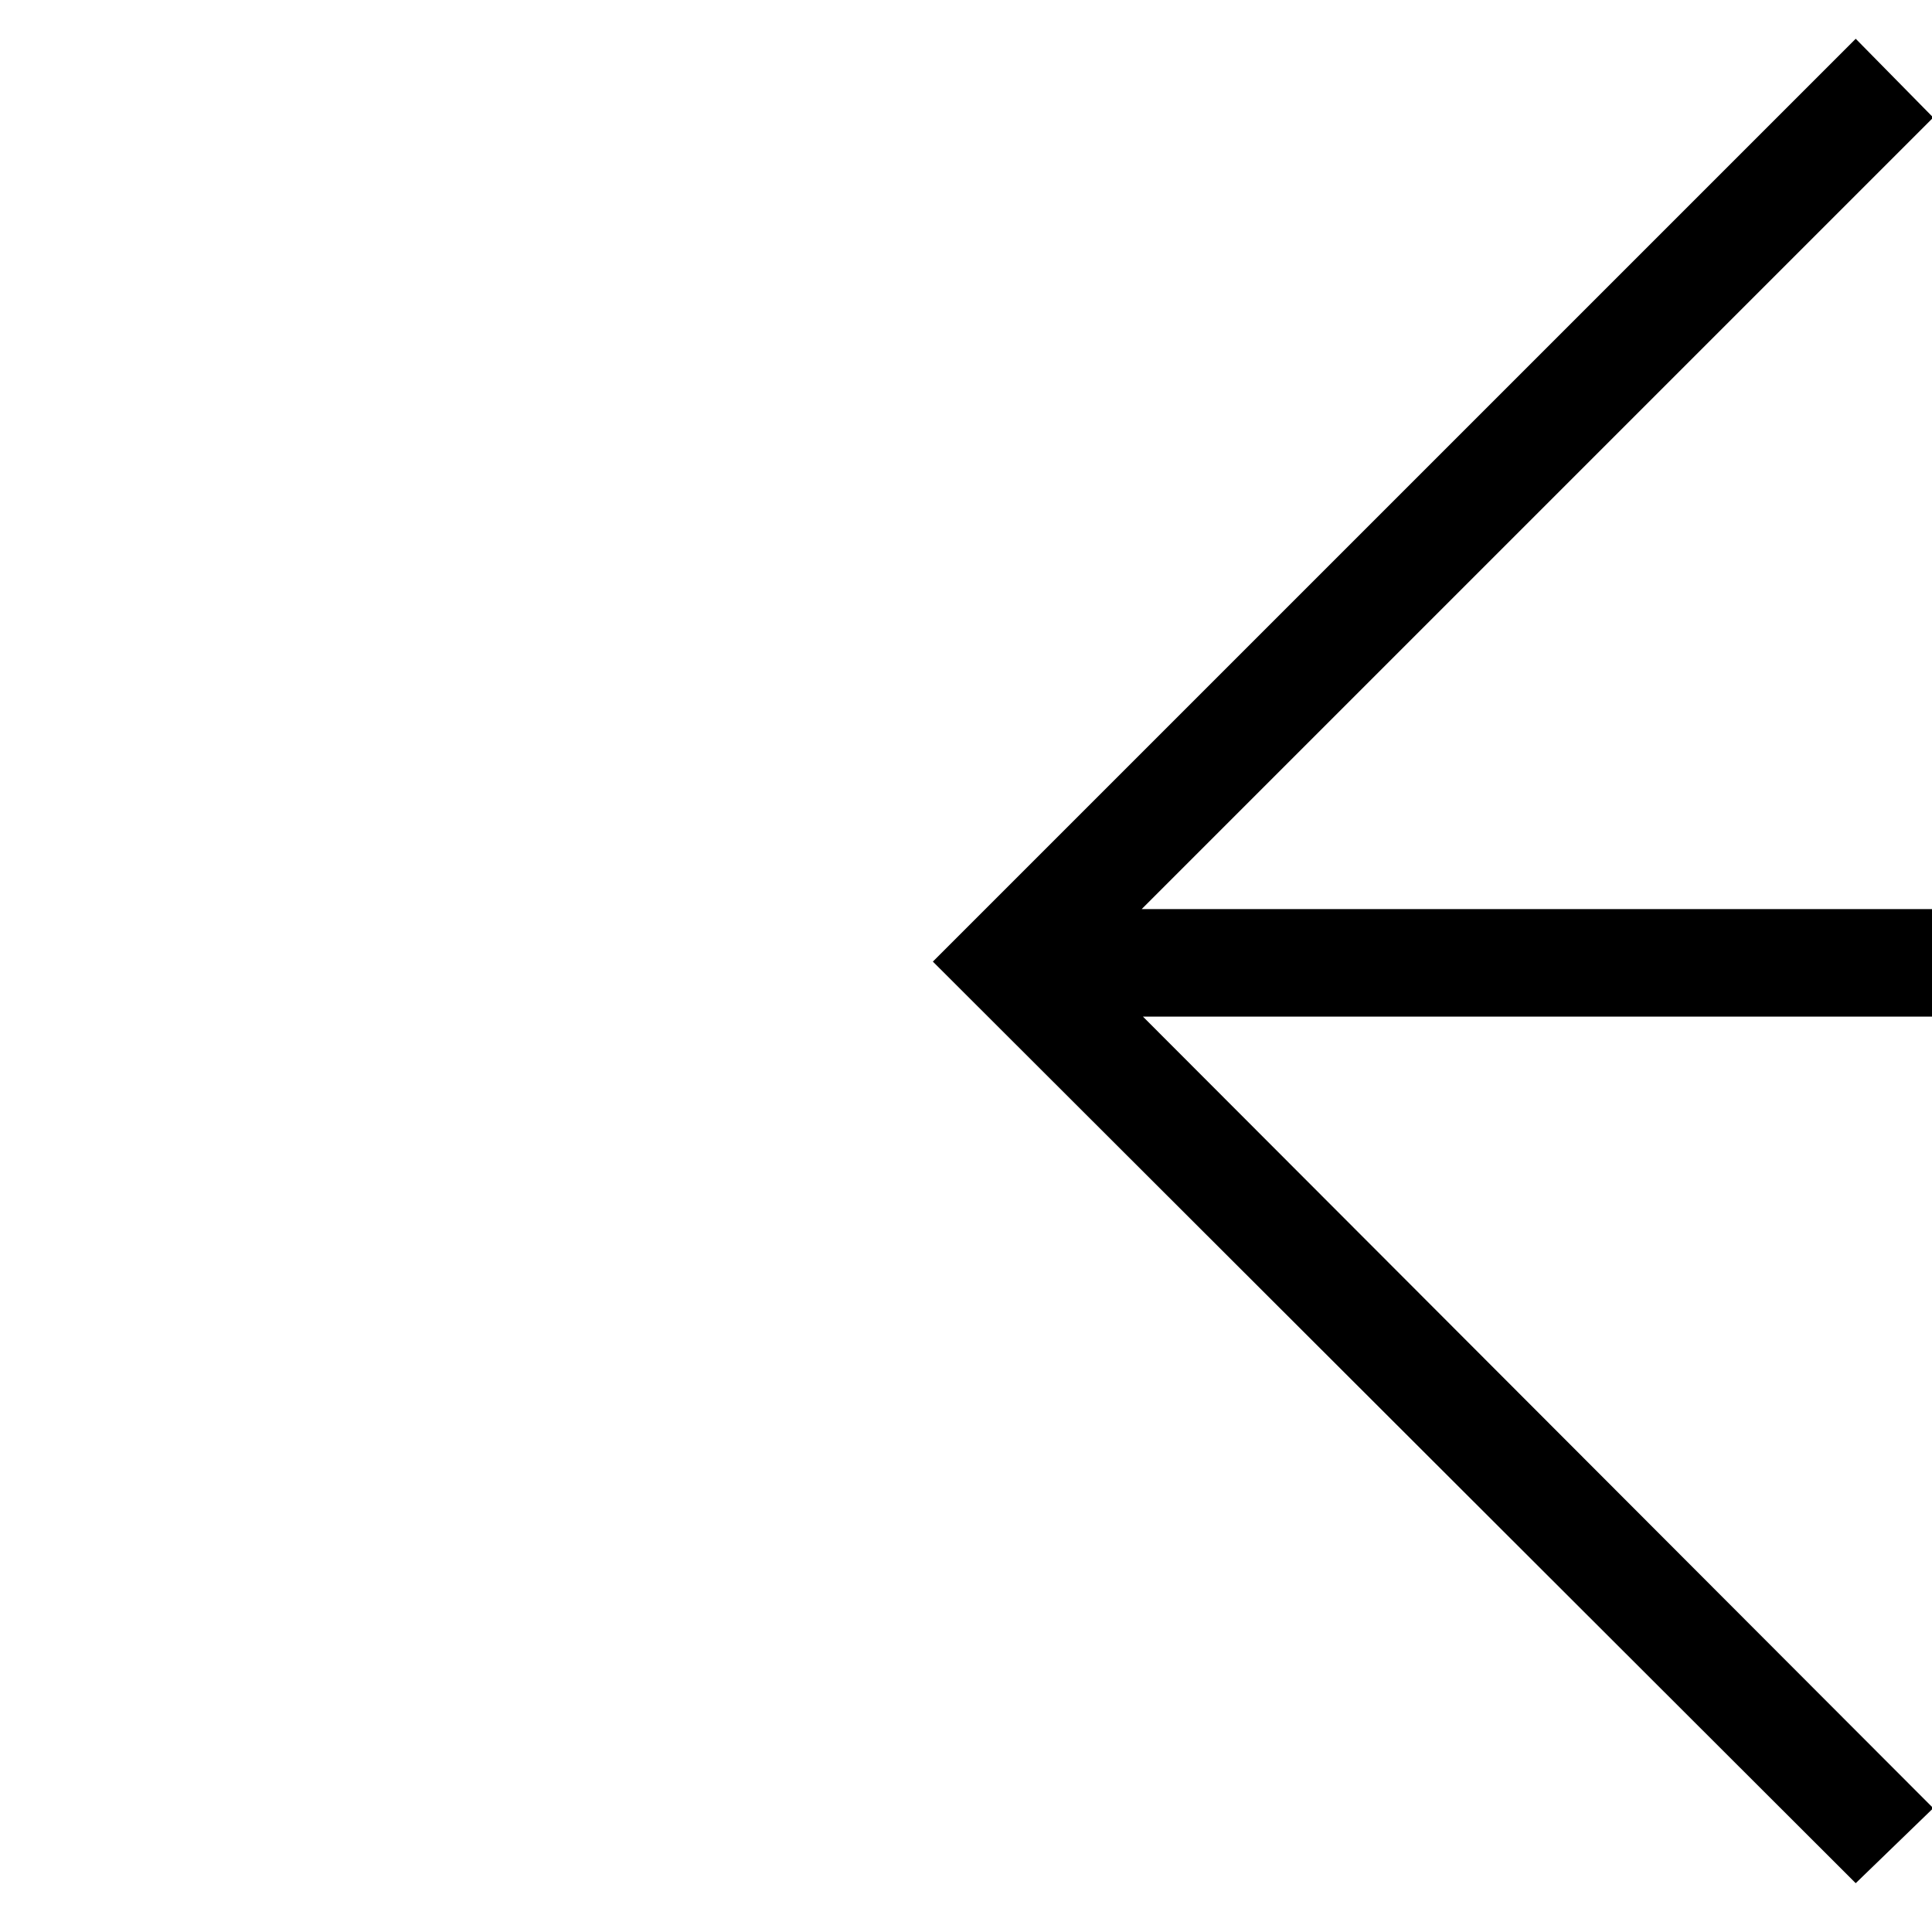
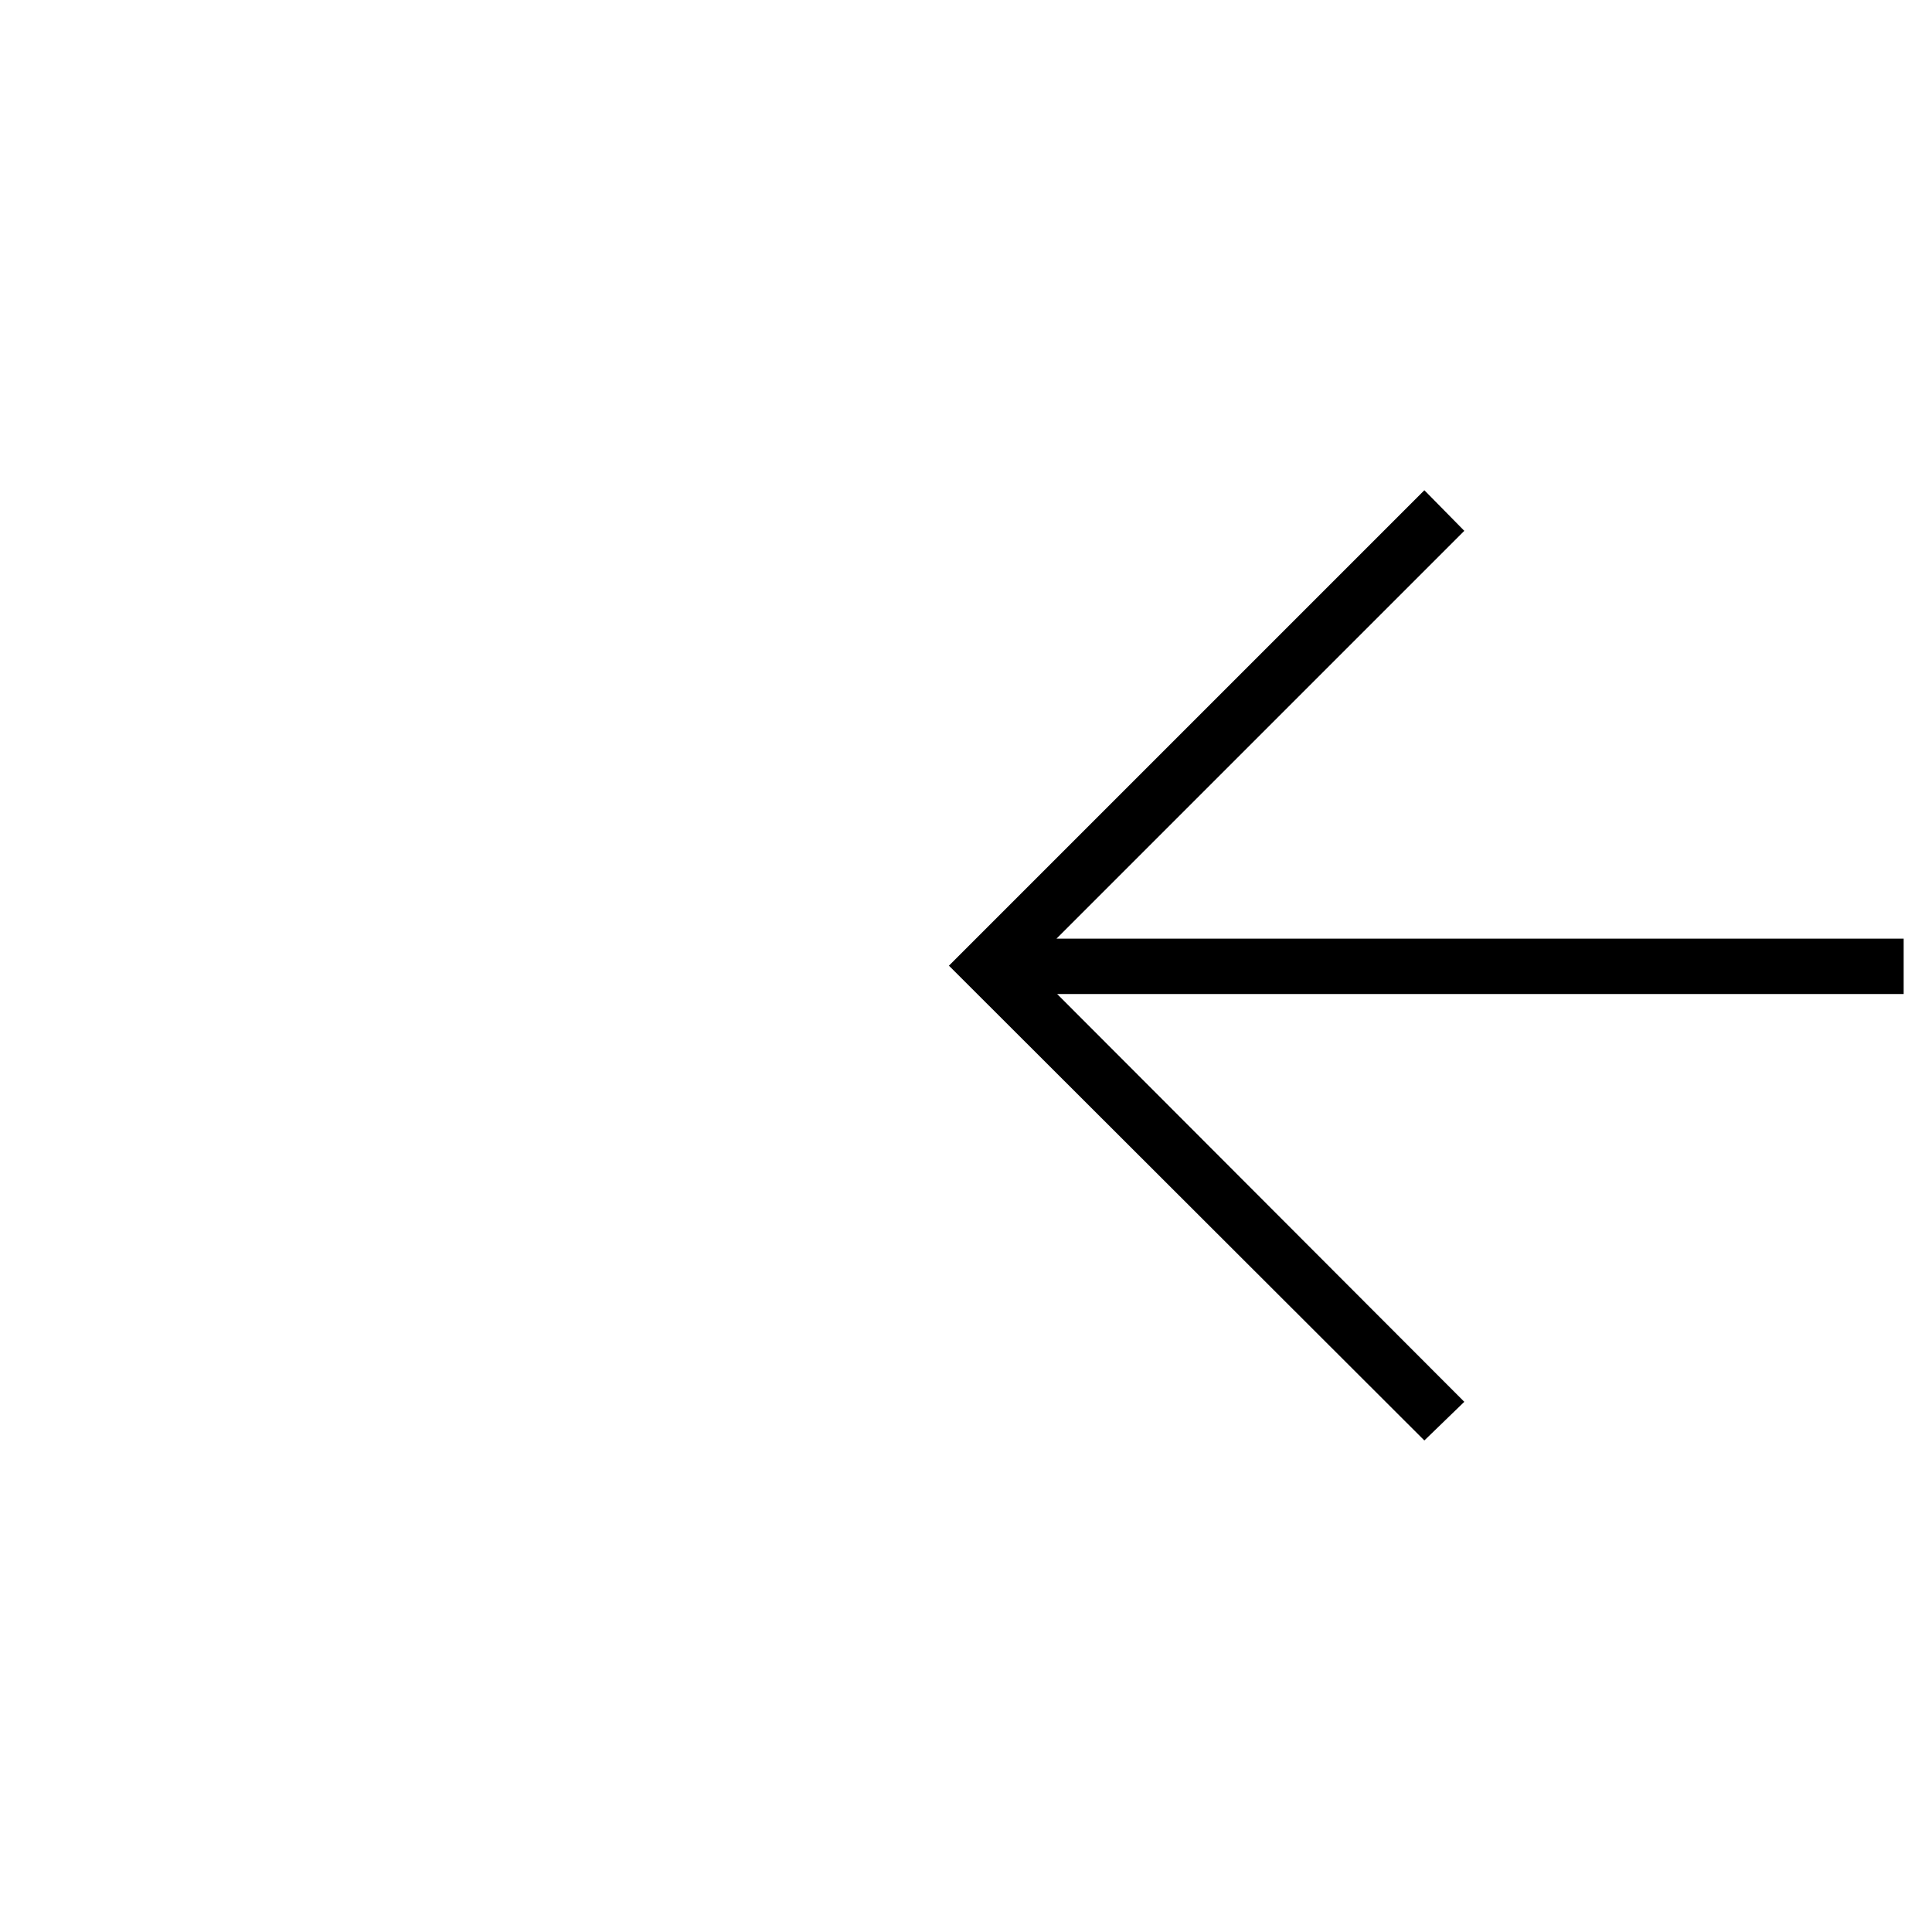
- <svg xmlns="http://www.w3.org/2000/svg" version="1.1" id="svg2" x="0px" y="0px" viewBox="0 0 1.545 1.539" style="enable-background:new 0 0 1.545 1.539;" xml:space="preserve">
+ <svg xmlns="http://www.w3.org/2000/svg" version="1.1" id="svg2" x="0px" y="0px" viewBox="0 0 2.999 2.999" style="enable-background:new 0 0 2.999 2.999;" xml:space="preserve">
  <style type="text/css">
	.st0{fill:none;}
</style>
-   <rect x="-0.727" y="-0.73" class="st0" width="2.999" height="2.999" />
-   <polygon points="2.228,0.727 0.913,0.727 1.546,0.094 1.484,0.031 0.746,0.769 1.484,1.506 1.546,1.446 0.914,0.813 2.228,0.813 " />
+   <rect x="0" y="0" class="st0" width="2.999" height="2.999" />
+   <polygon points="2.955,1.457 1.64,1.457 2.273,0.824 2.211,0.761 1.473,1.499 2.211,2.236 2.273,2.176 1.641,1.543 2.955,1.543 " />
</svg>
